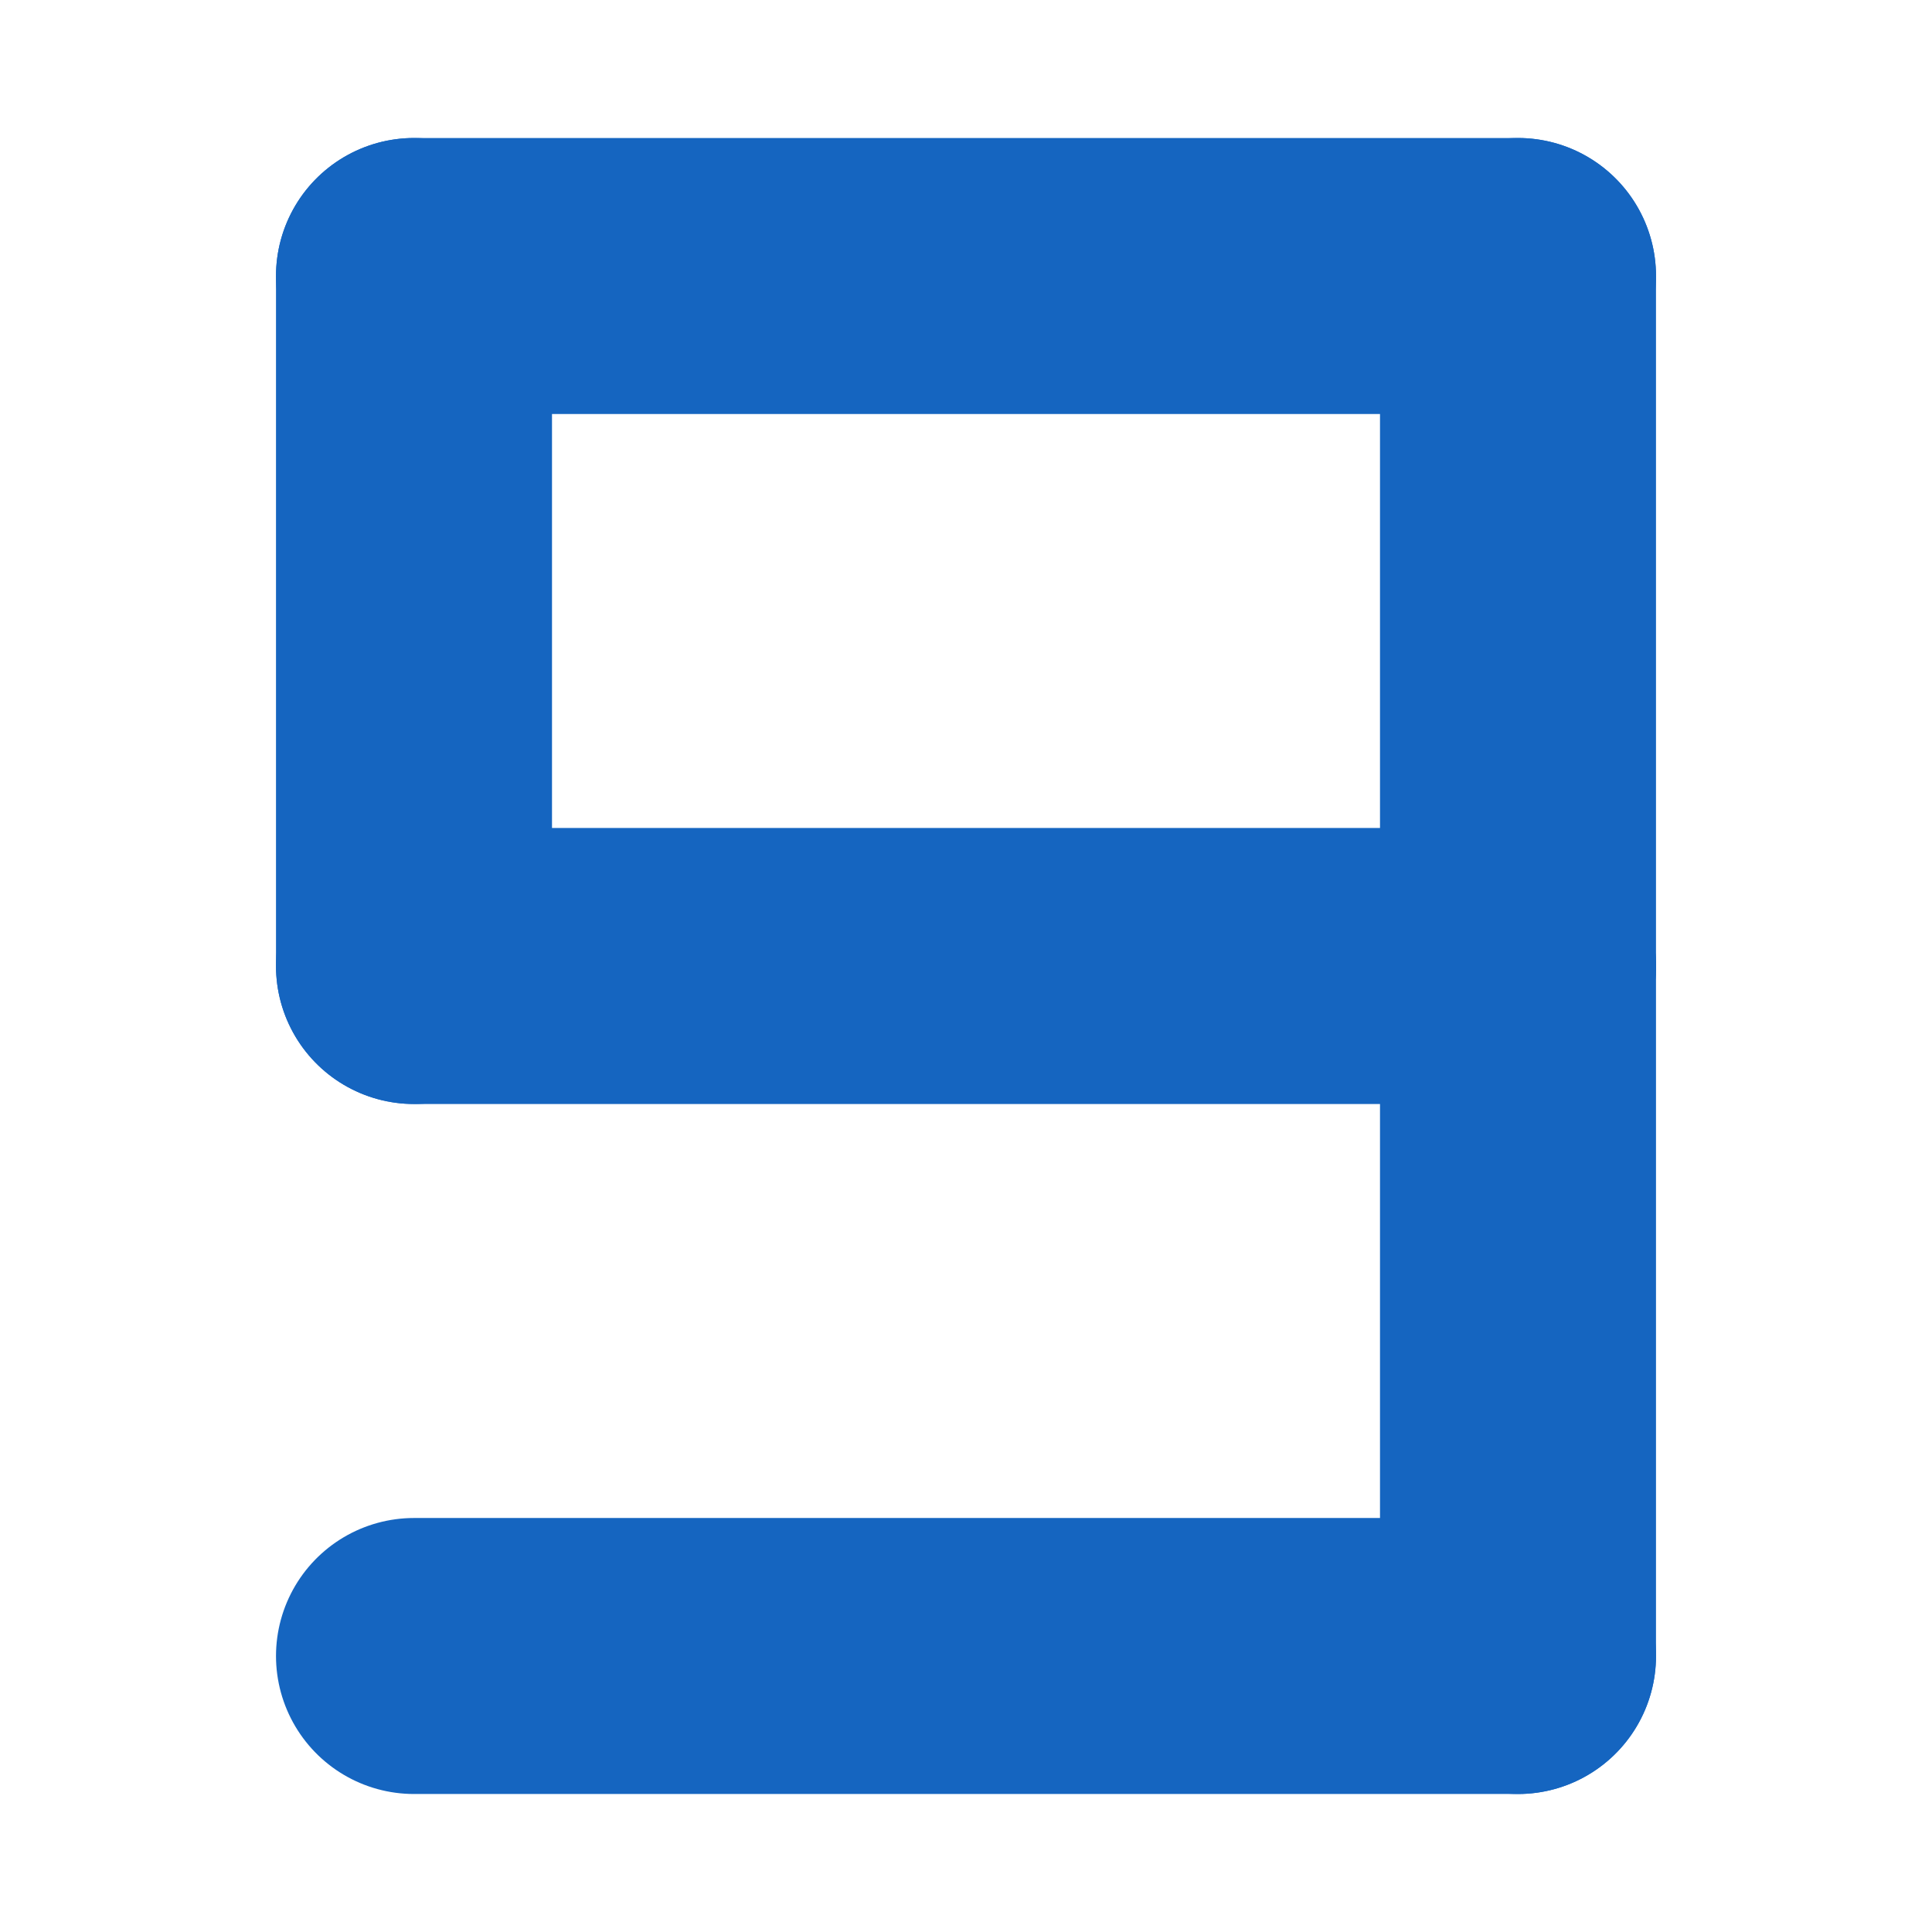
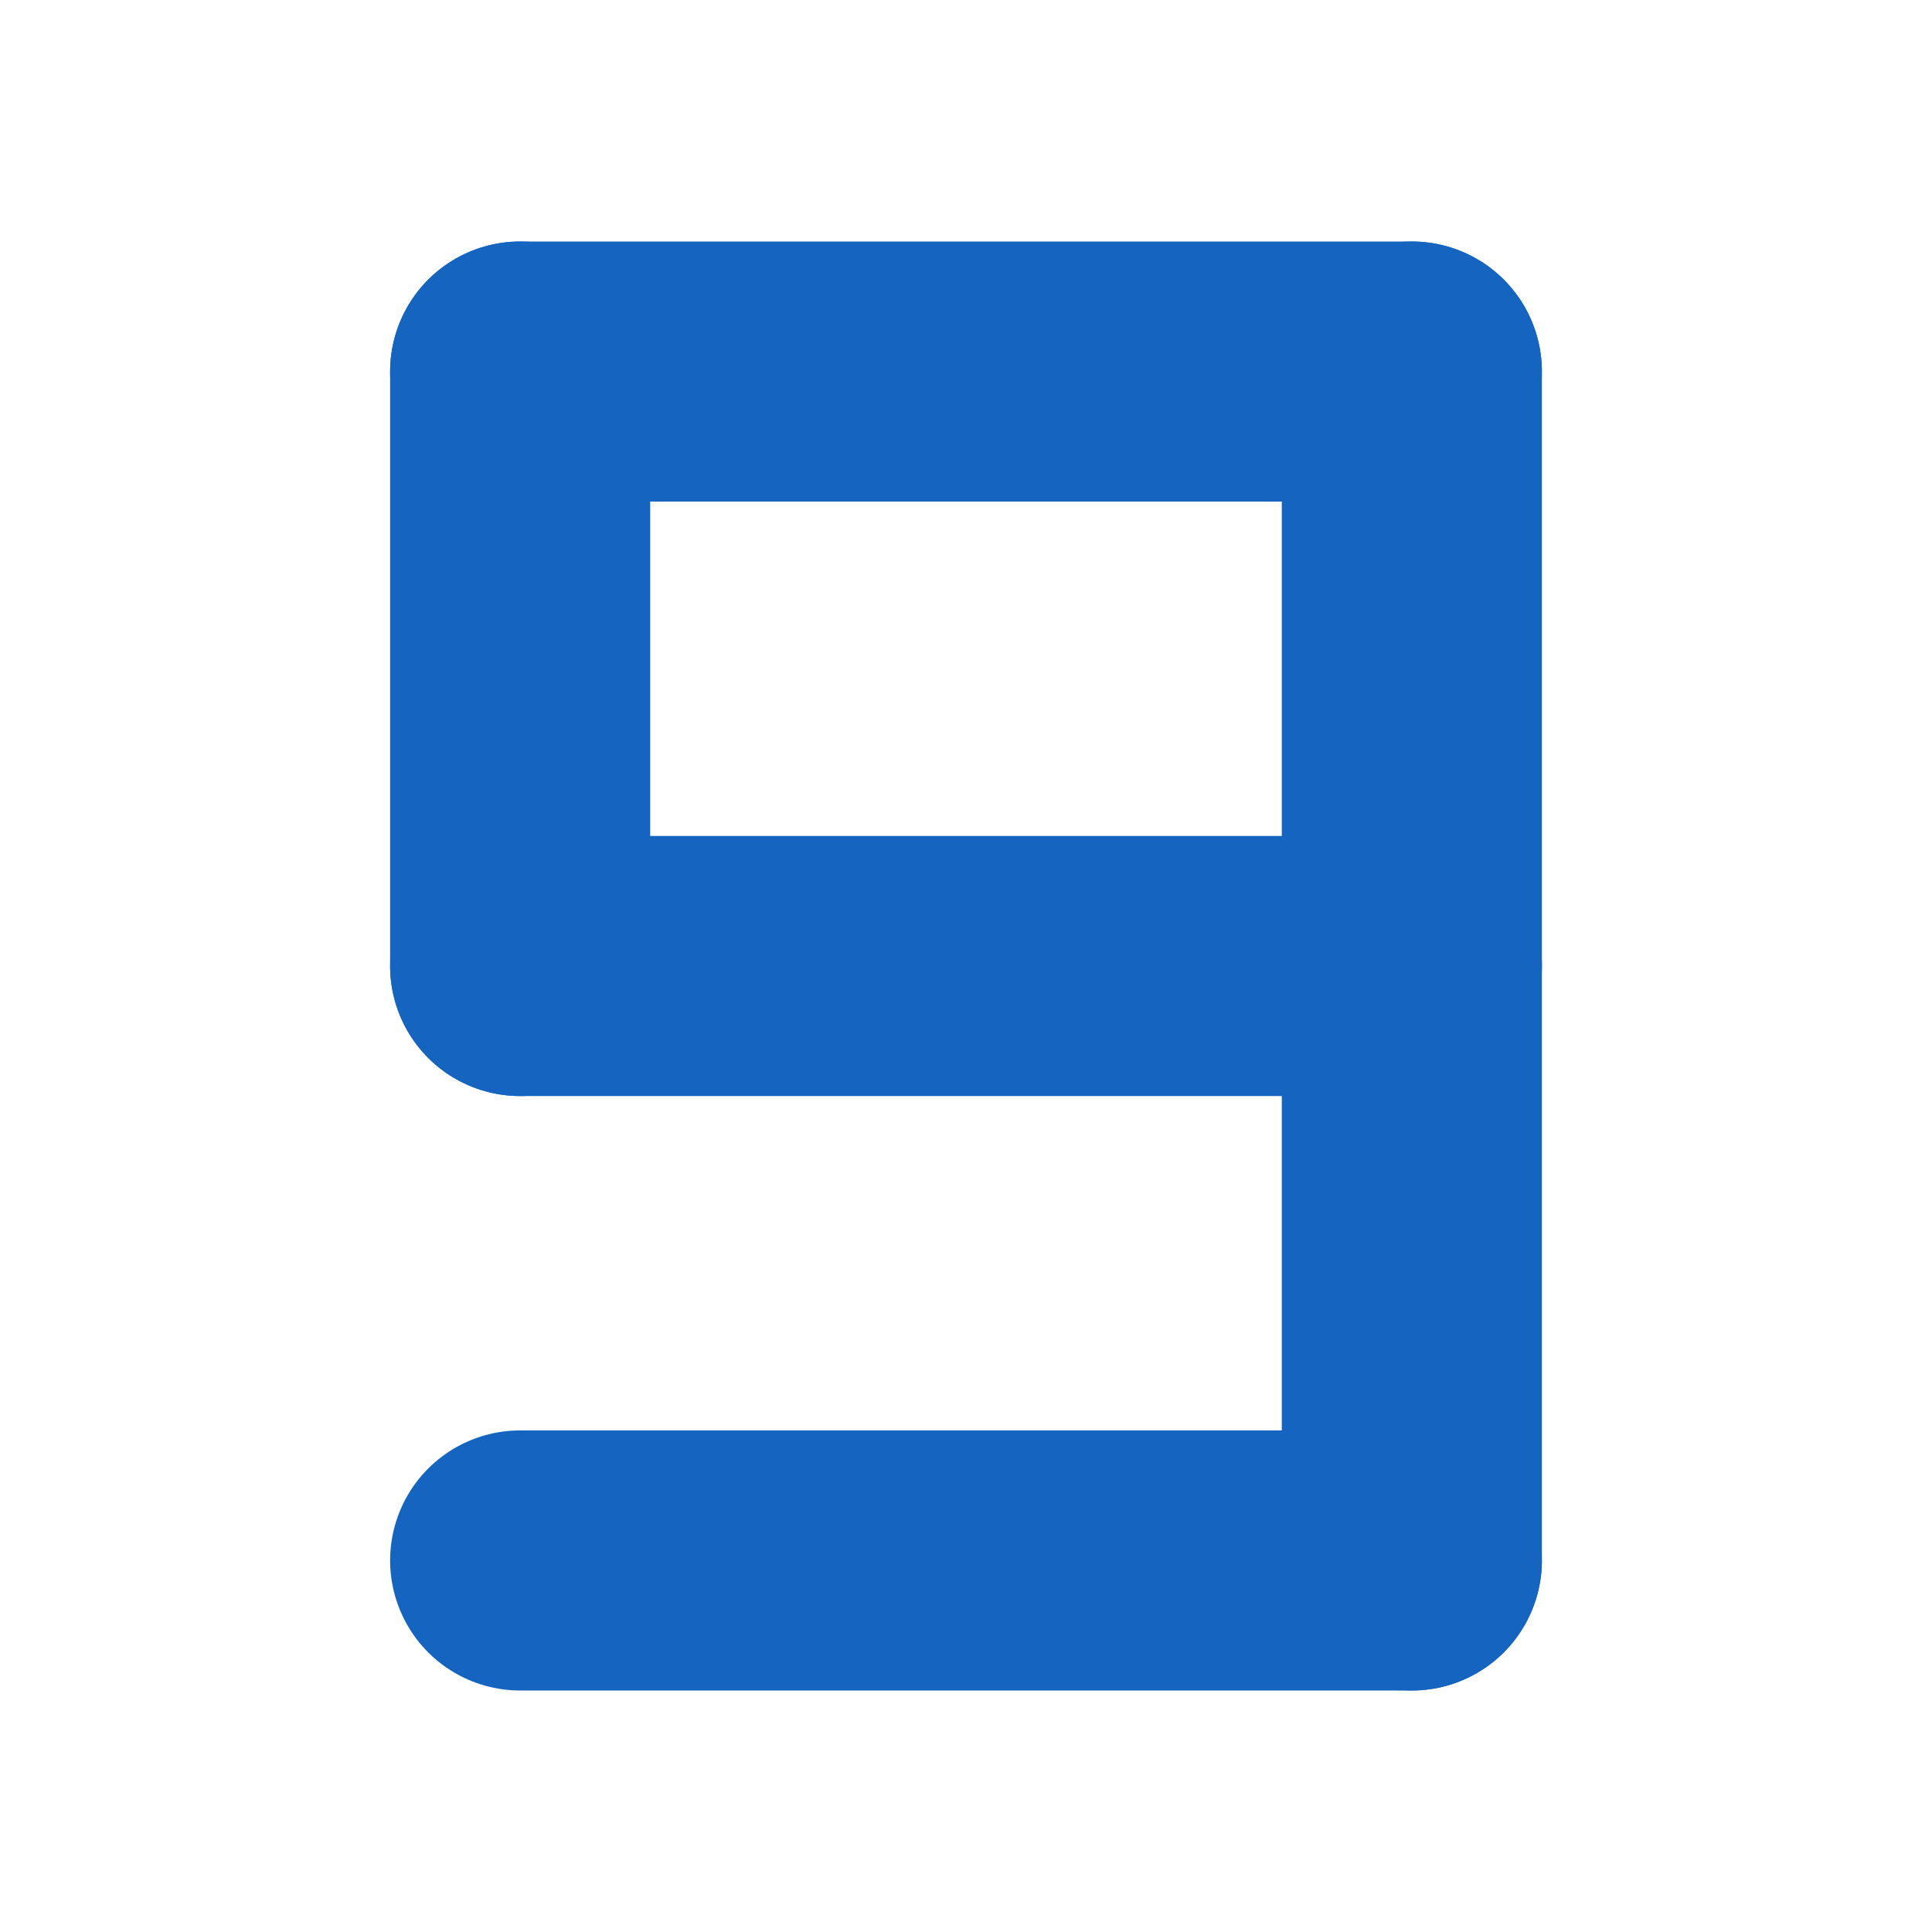
- <svg xmlns="http://www.w3.org/2000/svg" width="28" height="28" viewBox="0 0 28 28">
-   <g stroke="#1565c0" stroke-width="4" stroke-linecap="round" fill="none">
-     <line x1="6" y1="4" x2="22" y2="4" />
-     <line x1="22" y1="4" x2="22" y2="14" />
-     <line x1="22" y1="14" x2="22" y2="24" />
-     <line x1="6" y1="24" x2="22" y2="24" />
-     <line x1="6" y1="4" x2="6" y2="14" />
-     <line x1="6" y1="14" x2="22" y2="14" />
+ <svg xmlns="http://www.w3.org/2000/svg" width="26" height="26" viewBox="0 0 26 26">
+   <g stroke="#1565c0" stroke-width="3.5" stroke-linecap="round" fill="none">
+     <line x1="7" y1="5" x2="19" y2="5" />
+     <line x1="19" y1="5" x2="19" y2="13" />
+     <line x1="19" y1="13" x2="19" y2="21" />
+     <line x1="7" y1="21" x2="19" y2="21" />
+     <line x1="7" y1="5" x2="7" y2="13" />
+     <line x1="7" y1="13" x2="19" y2="13" />
  </g>
</svg>
